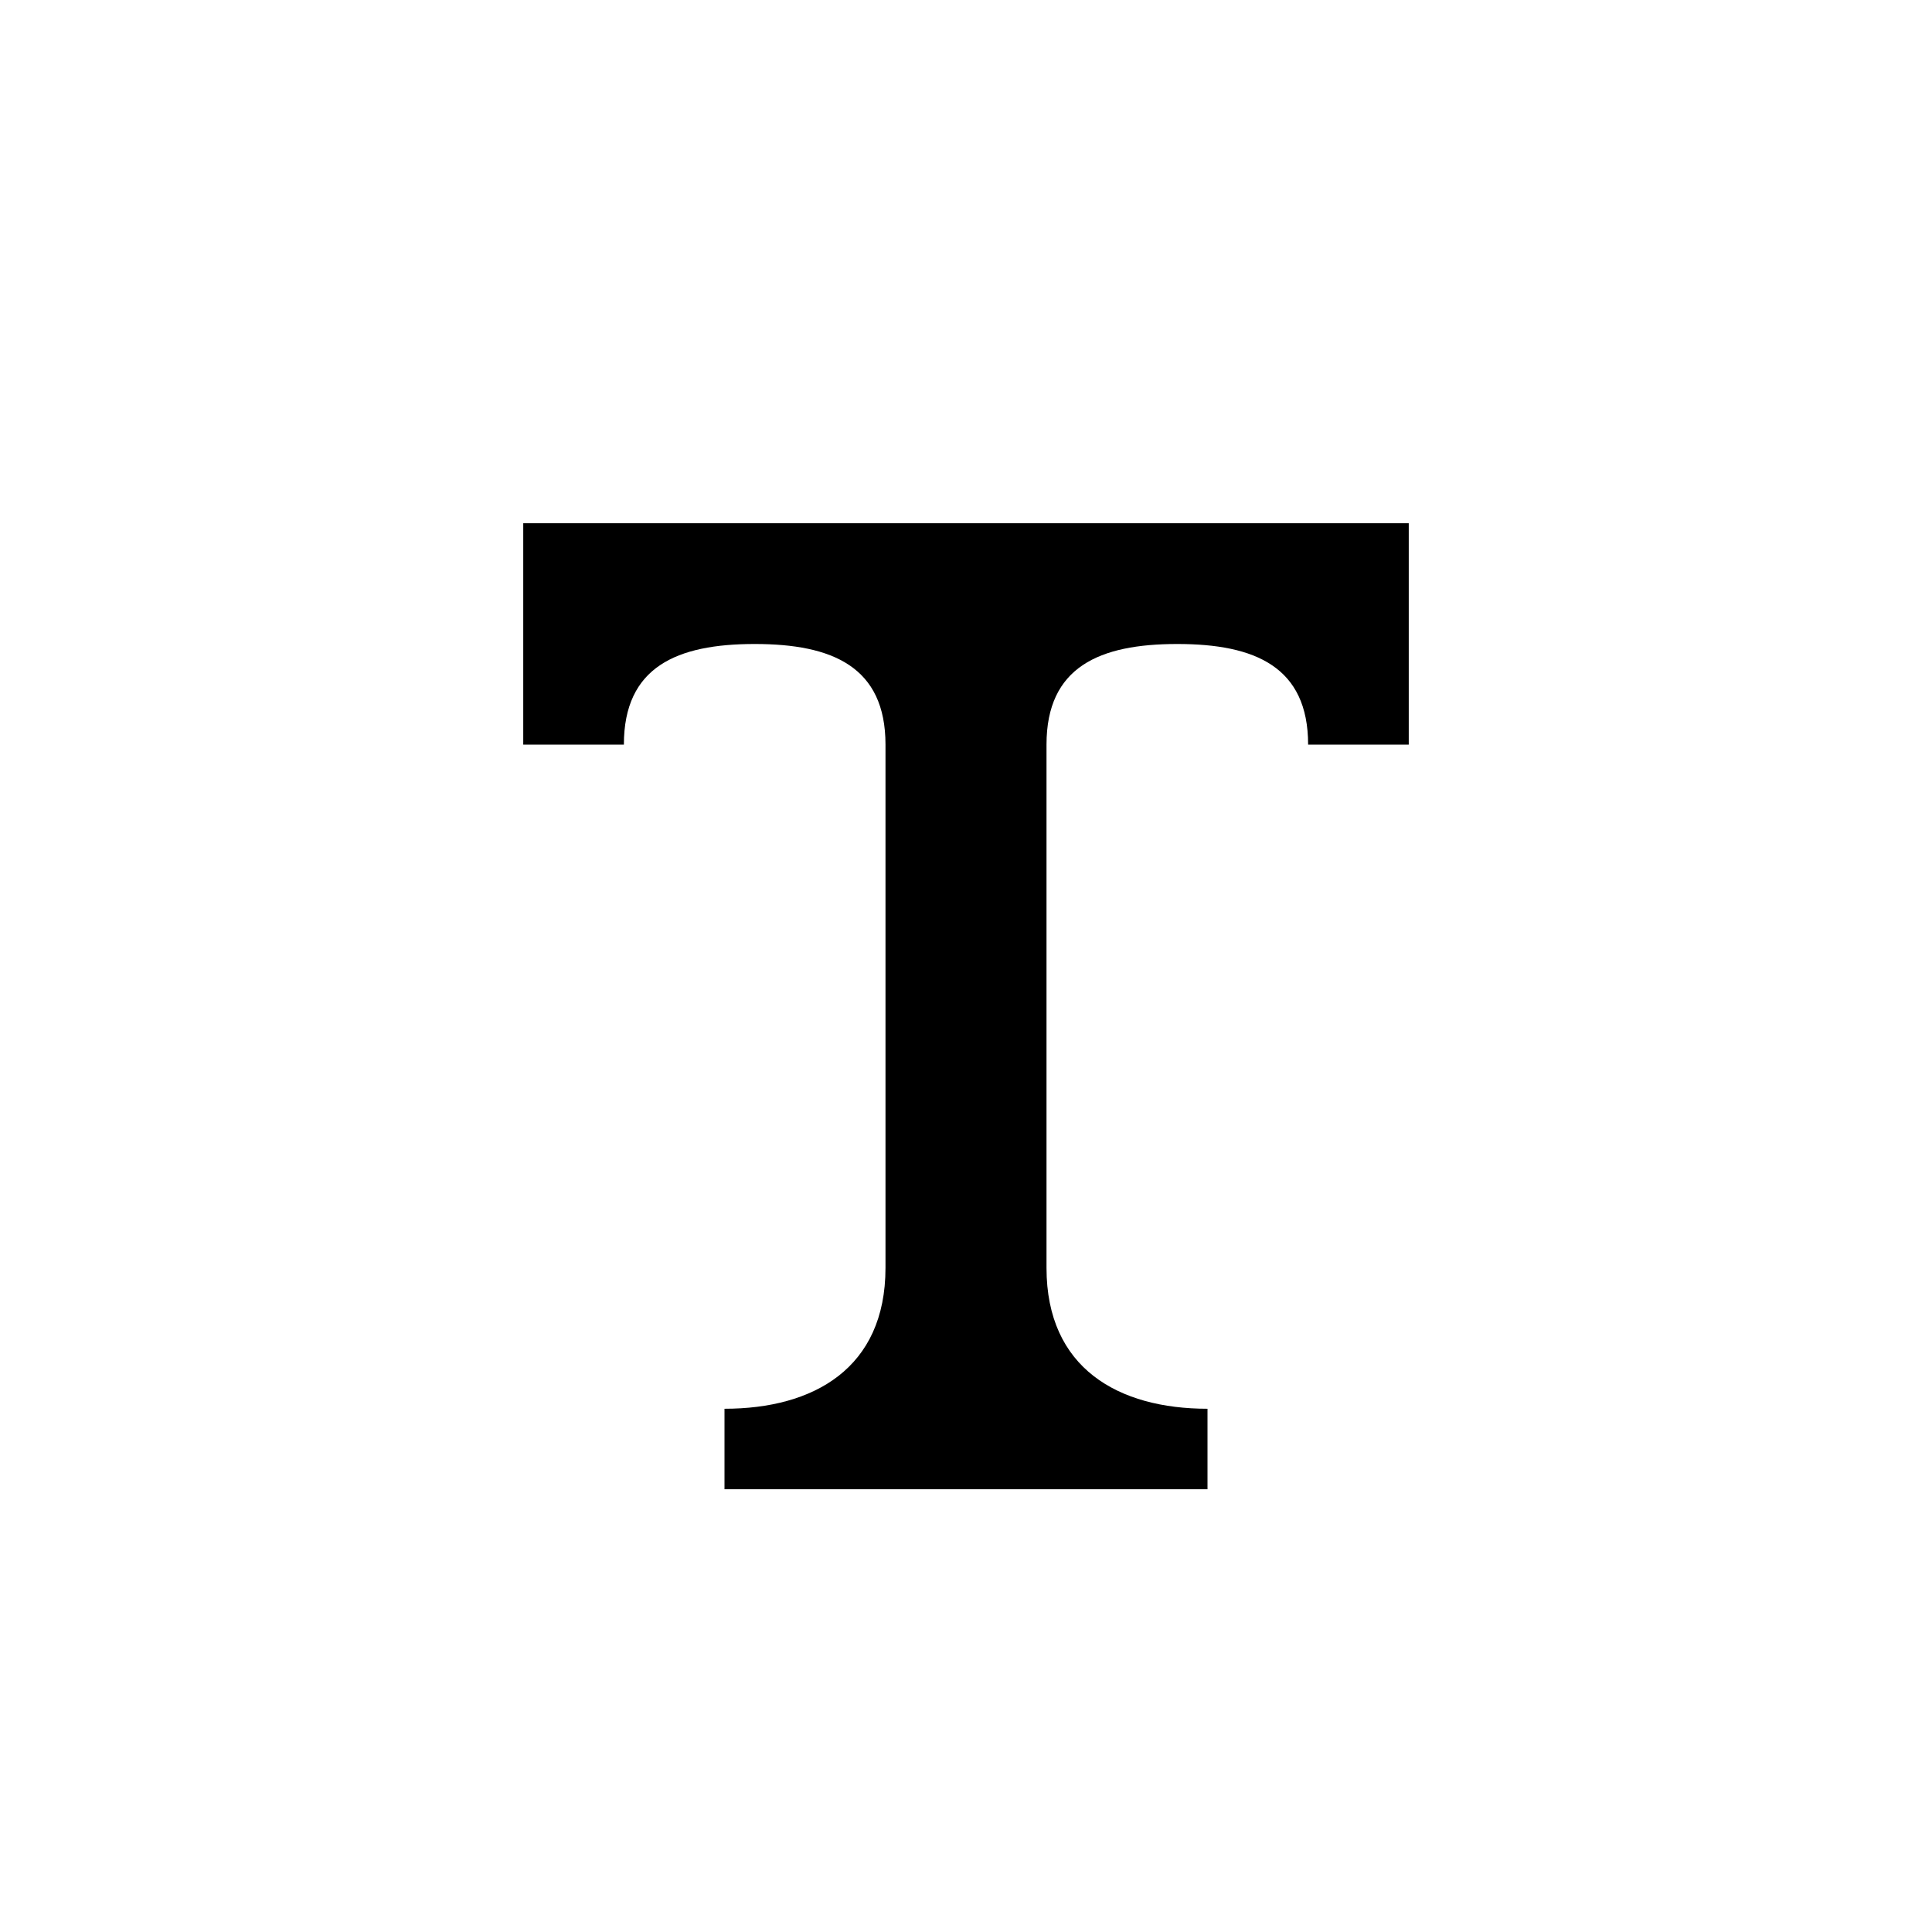
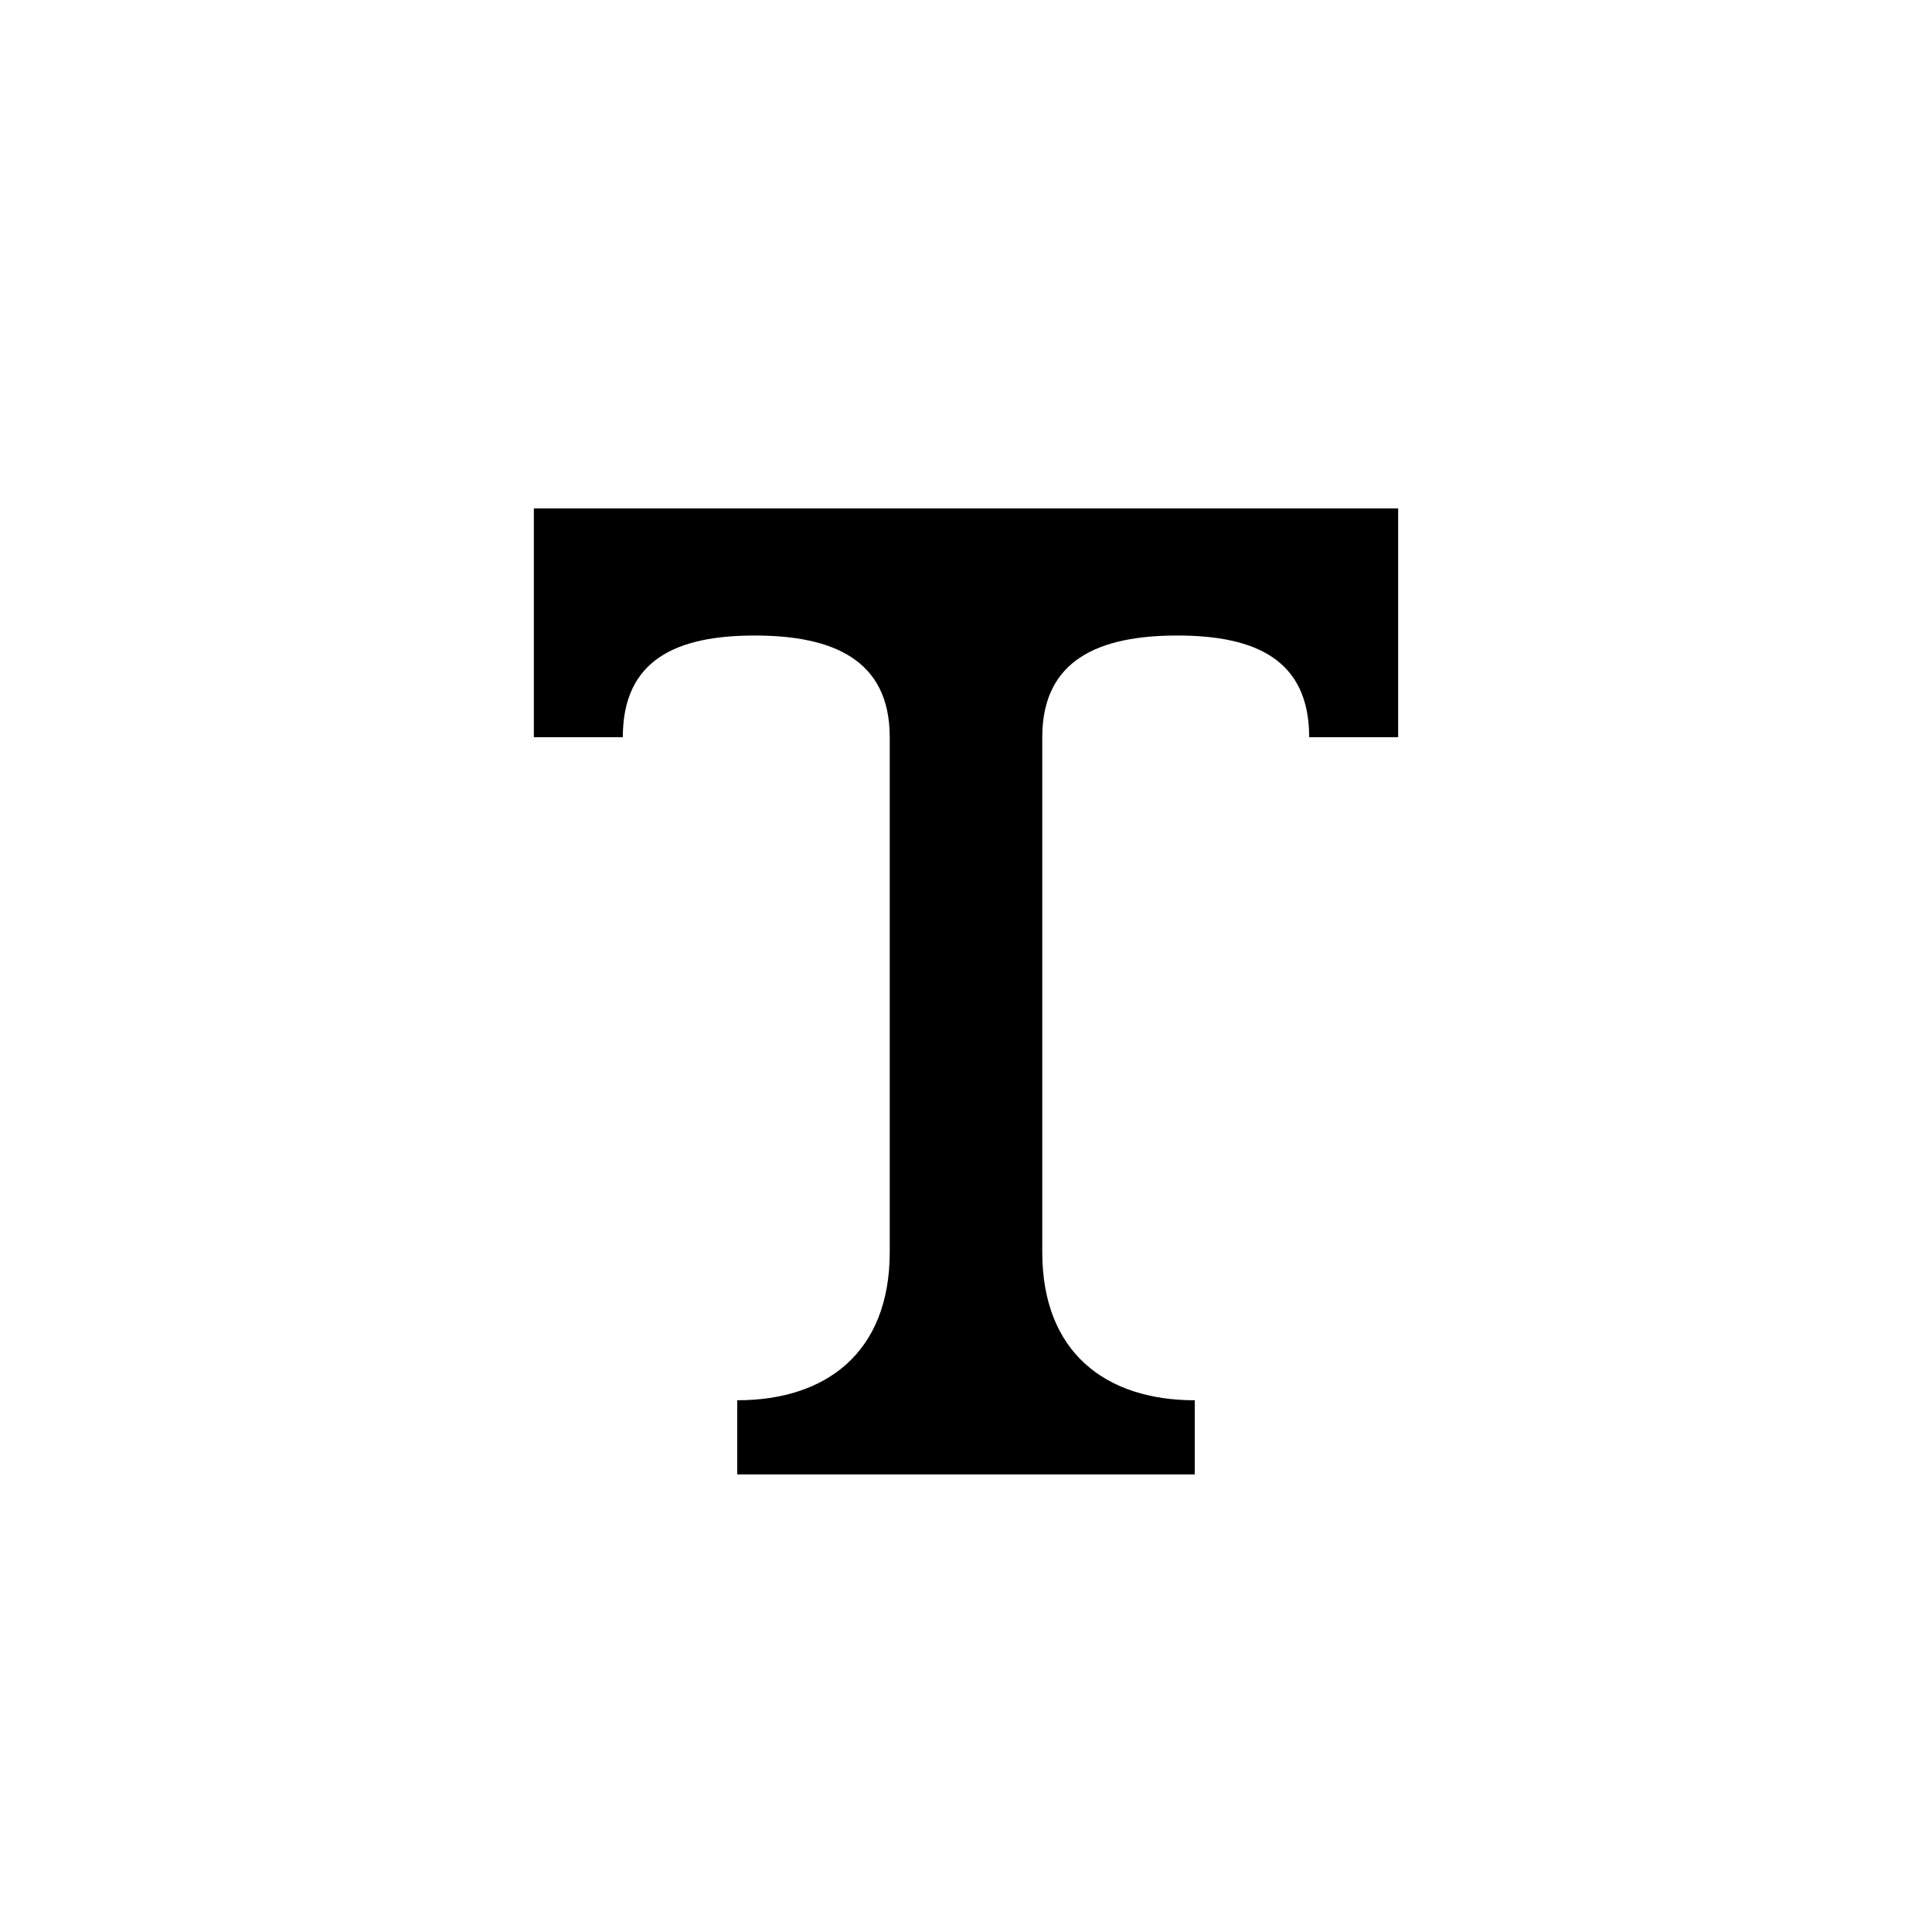
<svg xmlns="http://www.w3.org/2000/svg" version="1.1" baseProfile="full" width="76" height="76" viewBox="0 0 76.00 76.00" enable-background="new 0 0 76.00 76.00" xml:space="preserve">
-   <path fill="#000000" fill-opacity="1" stroke-width="0.2" stroke-linejoin="round" d="M 28.5,58.583L 28.5,55.417C 31.998,55.417 34.833,53.833 34.833,49.875L 34.833,29.292C 34.833,26.231 32.748,25.333 29.688,25.333C 26.627,25.333 24.542,26.231 24.542,29.292L 20.583,29.292L 20.583,20.583L 55.417,20.583L 55.417,29.292L 51.458,29.292C 51.458,26.231 49.373,25.333 46.312,25.333C 43.252,25.333 41.167,26.231 41.167,29.292L 41.167,49.875C 41.167,53.833 44.002,55.417 47.5,55.417L 47.5,58.583L 28.5,58.583 Z " />
+   <path fill="#000000" fill-opacity="1" stroke-width="0.2" stroke-linejoin="round" d="M 29,58L 29,55.083C 32.498,55.083 35,53.208 35,49.25L 35,29C 35,25.939 32.748,25 29.688,25C 26.627,25 24.5,25.939 24.5,29L 21,29L 21,20L 55,20L 55,29L 51.5,29C 51.5,25.939 49.373,25 46.312,25C 43.252,25 41,25.939 41,29L 41,49.25C 41,53.208 43.502,55.083 47,55.083L 47,58L 29,58 Z " />
</svg>
